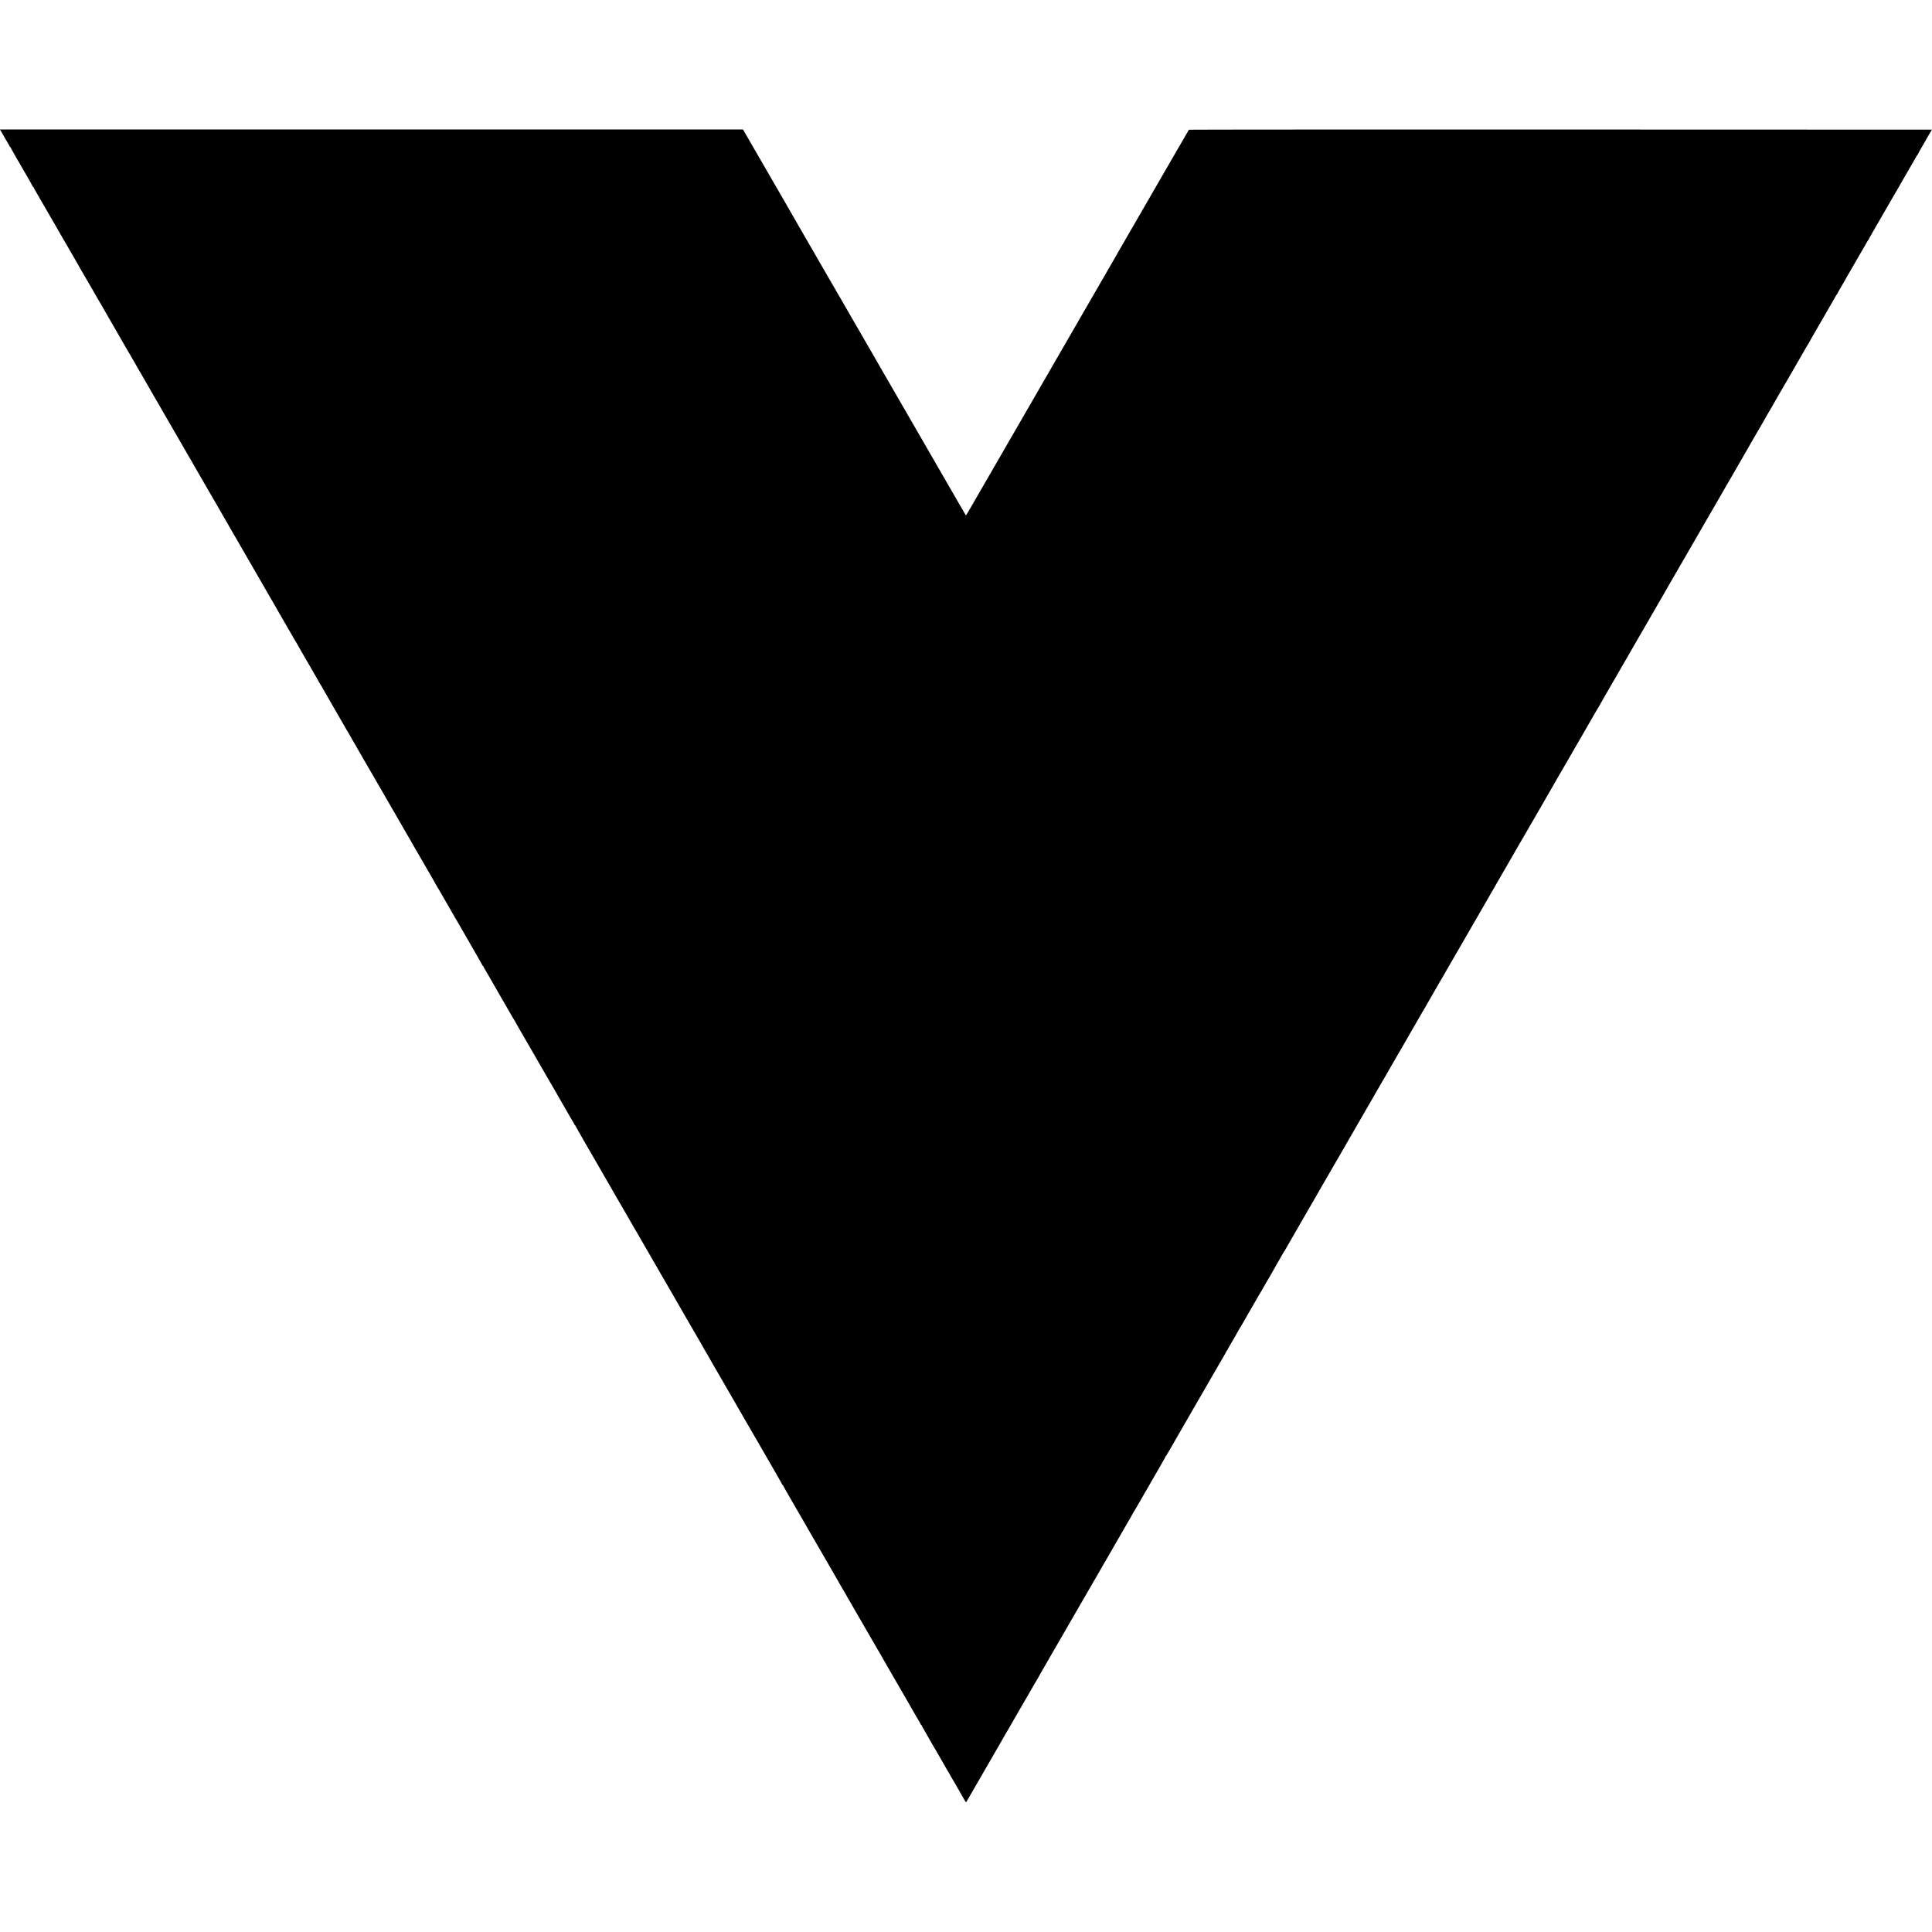
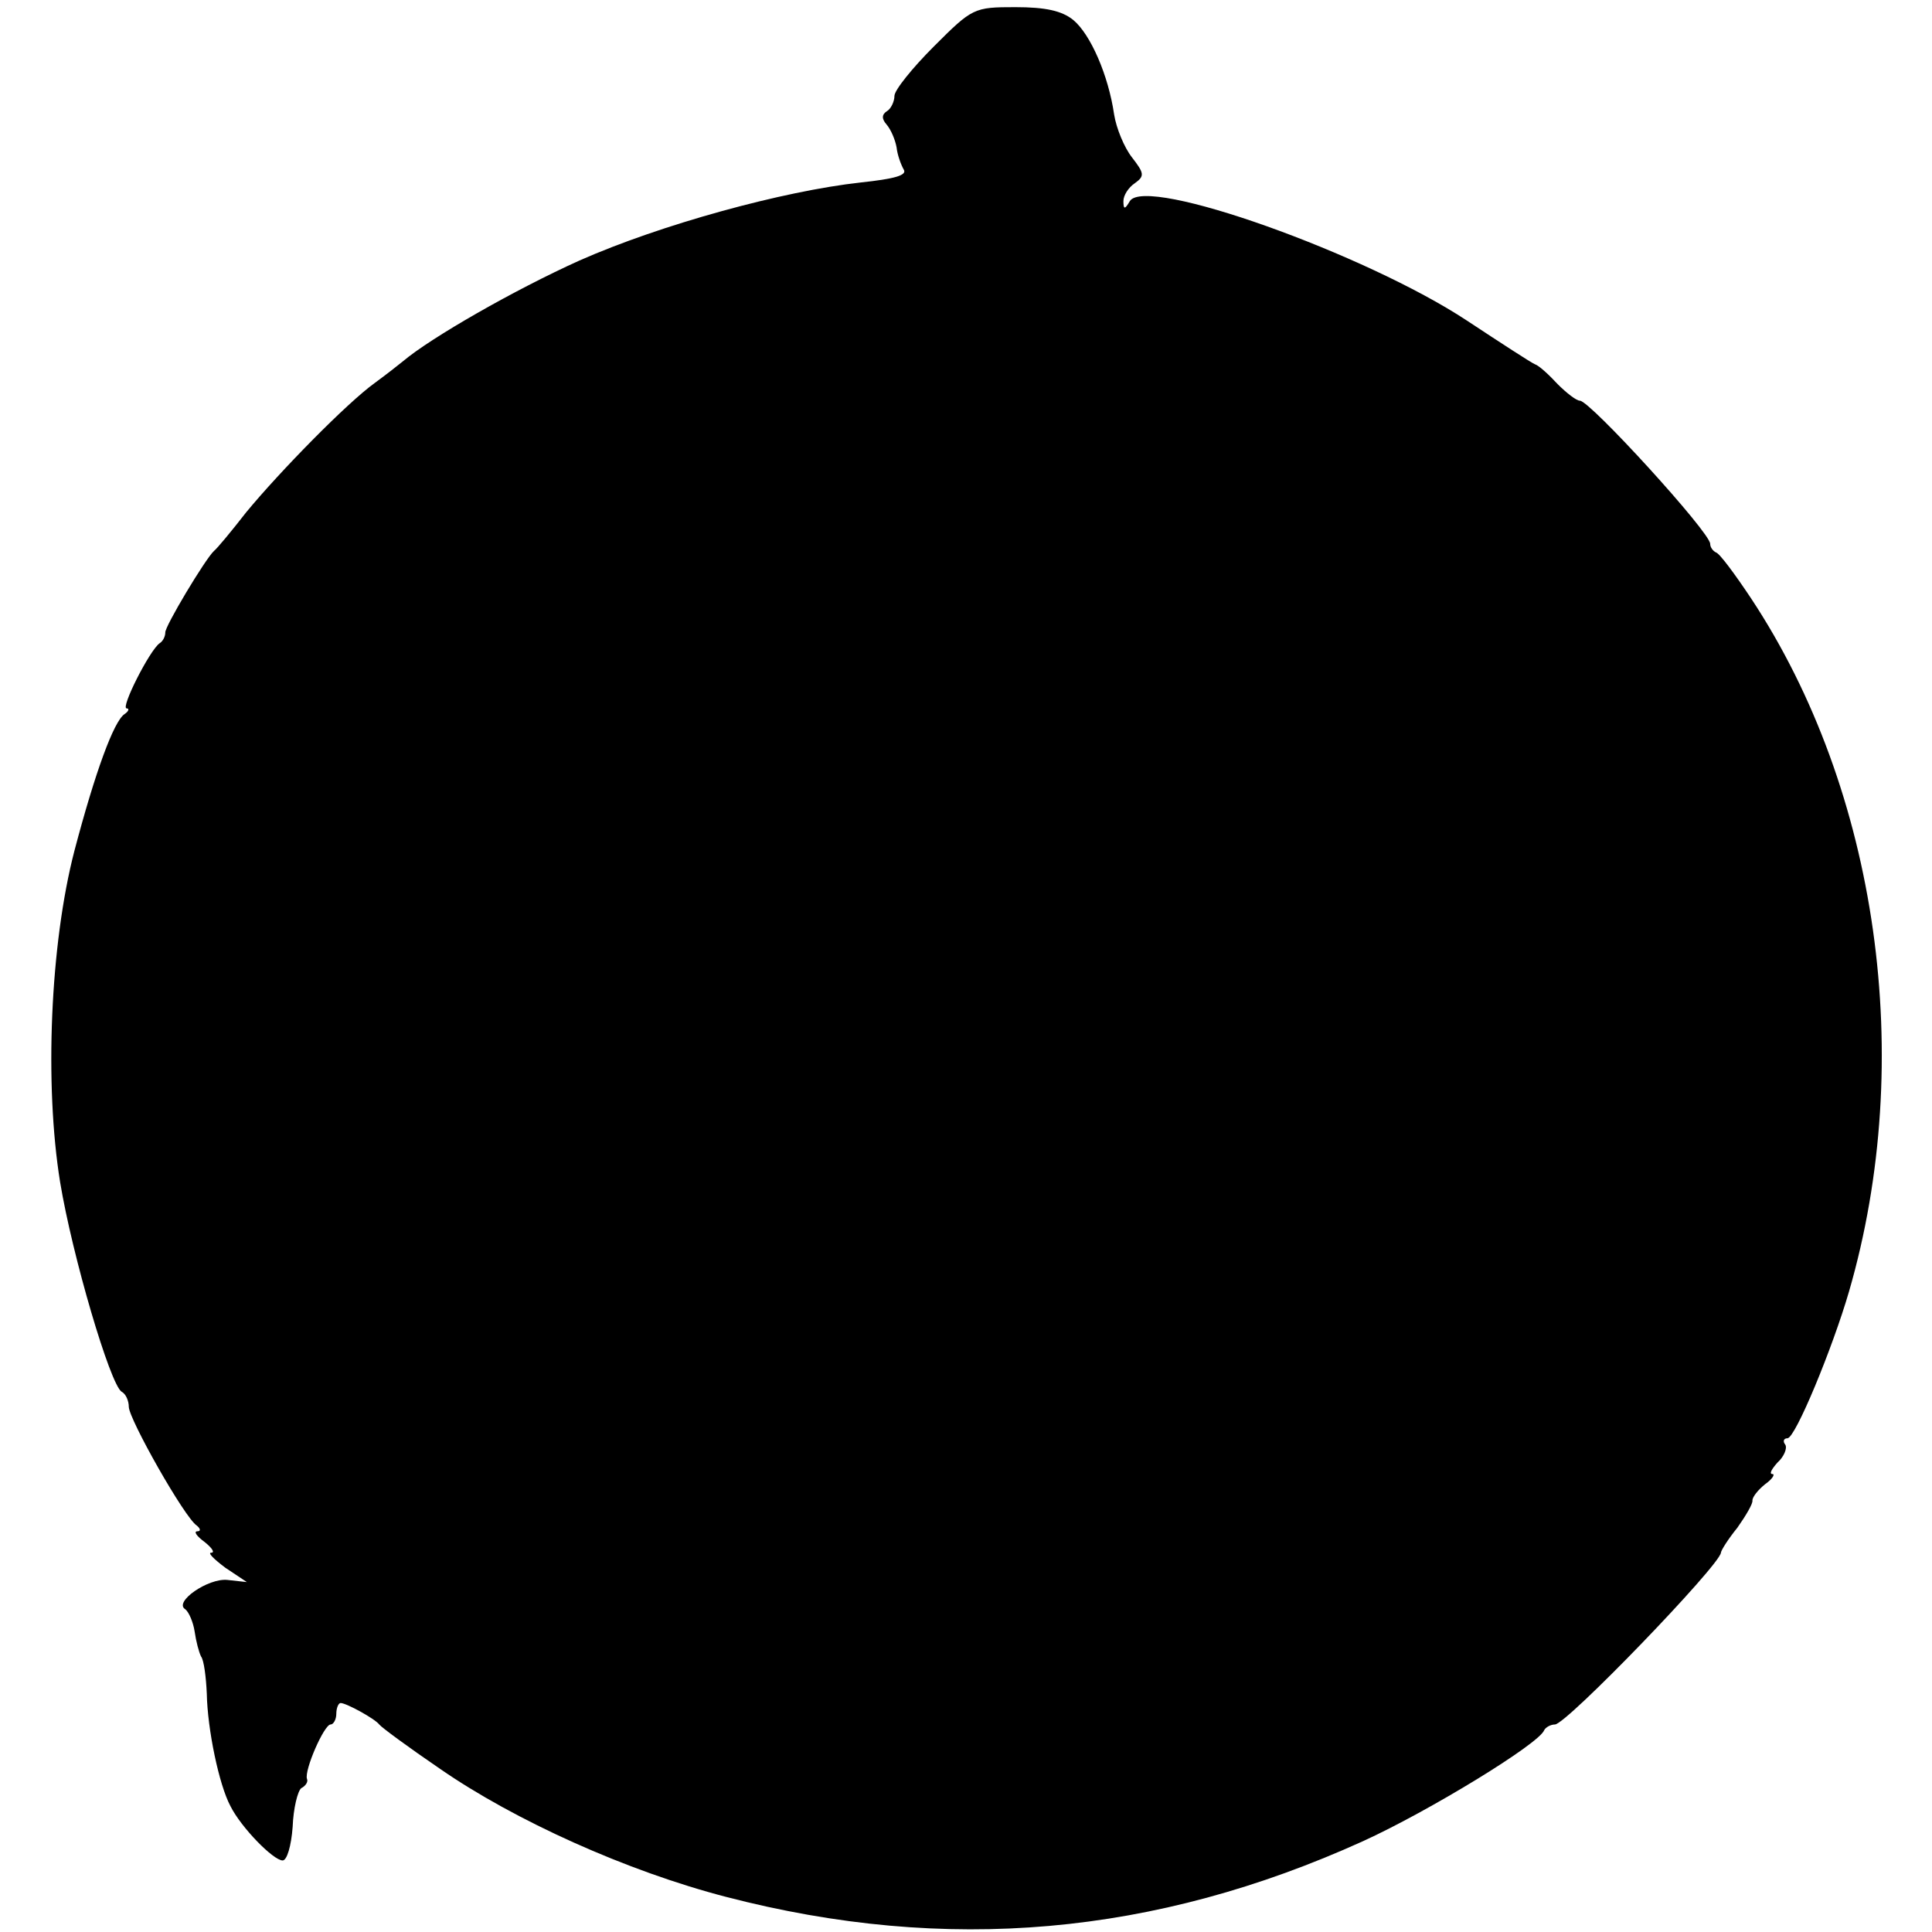
- <svg xmlns="http://www.w3.org/2000/svg" version="1.0" width="16pt" height="16pt" viewBox="0 0 16 16" preserveAspectRatio="xMidYMid meet">
-   <g transform="translate(0,16) scale(0.00032,-0.00032)" fill="#000000" stroke="none">
-     <path d="M18 46618 c45 -75 122 -207 122 -211 0 -2 25 -45 55 -95 30 -50 55 -96 55 -102 0 -5 5 -10 10 -10 6 0 10 -4 10 -9 0 -5 73 -135 161 -288 89 -153 173 -298 187 -323 14 -25 32 -57 41 -72 88 -149 187 -324 189 -335 2 -7 8 -13 13 -13 5 0 9 -4 9 -10 0 -5 46 -89 103 -187 175 -302 490 -846 507 -876 8 -16 20 -36 25 -45 28 -46 290 -498 339 -585 13 -23 74 -129 136 -236 61 -107 123 -215 137 -240 14 -25 29 -50 33 -56 5 -5 23 -37 40 -70 18 -33 38 -67 44 -75 11 -16 21 -33 63 -109 14 -25 29 -50 33 -56 4 -5 21 -35 38 -65 55 -100 261 -455 269 -465 4 -5 14 -21 20 -35 15 -29 41 -75 103 -180 24 -41 52 -88 60 -105 9 -16 57 -100 107 -185 112 -193 362 -626 380 -660 8 -14 23 -38 33 -55 11 -16 23 -37 27 -45 4 -8 26 -46 48 -85 23 -38 53 -90 67 -115 46 -81 64 -113 178 -310 62 -107 121 -210 132 -227 37 -67 56 -99 85 -148 16 -27 32 -57 36 -65 4 -8 15 -27 25 -42 9 -15 53 -89 96 -165 44 -76 177 -307 296 -513 120 -206 268 -463 330 -570 131 -227 117 -203 200 -348 36 -62 73 -125 82 -140 10 -15 21 -34 25 -42 4 -8 20 -37 36 -65 17 -27 38 -65 48 -82 49 -85 64 -111 87 -153 13 -25 28 -49 32 -55 4 -5 78 -134 165 -285 87 -151 166 -288 176 -305 10 -16 26 -43 35 -59 9 -17 125 -217 257 -445 132 -229 253 -441 270 -471 17 -30 45 -79 64 -108 18 -29 33 -54 33 -57 0 -2 20 -37 44 -77 24 -40 123 -212 221 -383 97 -170 190 -330 205 -355 16 -25 39 -65 53 -90 13 -25 81 -144 152 -265 70 -121 137 -238 150 -260 12 -22 37 -65 55 -95 18 -30 43 -73 55 -95 12 -22 48 -85 80 -140 77 -132 163 -280 190 -330 13 -22 71 -123 130 -225 59 -102 116 -199 126 -217 10 -17 29 -50 43 -72 15 -22 26 -43 26 -45 0 -2 27 -50 60 -106 33 -56 60 -103 60 -105 0 -2 55 -98 90 -155 8 -14 182 -316 239 -414 13 -22 45 -79 72 -124 27 -46 49 -86 49 -89 0 -2 14 -24 30 -48 16 -24 30 -46 30 -49 0 -5 74 -135 100 -176 5 -8 24 -42 43 -75 50 -88 58 -101 262 -455 104 -179 199 -345 213 -370 14 -25 28 -49 32 -55 4 -5 17 -26 28 -45 10 -19 62 -109 114 -200 114 -197 133 -230 170 -295 16 -27 33 -57 38 -65 17 -28 96 -165 103 -180 4 -8 16 -28 26 -45 10 -16 77 -131 148 -255 72 -124 181 -313 243 -420 62 -107 121 -209 131 -227 35 -62 323 -560 392 -678 38 -66 83 -145 100 -175 16 -30 33 -59 37 -65 4 -5 17 -27 29 -47 34 -61 56 -100 90 -156 17 -29 31 -55 31 -57 0 -2 17 -32 39 -67 21 -35 134 -229 251 -433 117 -203 235 -407 261 -451 27 -45 49 -85 49 -88 0 -4 8 -19 19 -34 15 -21 200 -341 309 -533 10 -19 33 -58 51 -87 17 -29 31 -54 31 -56 0 -2 25 -44 55 -94 30 -50 55 -95 55 -98 0 -4 6 -15 14 -23 7 -9 27 -41 43 -71 17 -30 170 -297 342 -594 171 -296 311 -542 311 -547 0 -5 5 -9 10 -9 6 0 10 -4 10 -10 0 -5 22 -47 49 -92 27 -46 58 -99 68 -118 24 -43 81 -140 93 -160 5 -8 66 -114 135 -235 69 -121 130 -227 135 -235 12 -21 259 -447 283 -490 10 -19 28 -47 38 -62 11 -14 19 -29 19 -32 0 -3 37 -69 83 -148 99 -170 305 -526 337 -583 13 -22 31 -53 41 -70 11 -16 22 -37 26 -45 7 -14 82 -146 103 -180 14 -24 181 -311 205 -355 13 -22 46 -80 75 -130 29 -49 64 -110 78 -135 14 -25 51 -88 82 -140 31 -52 59 -102 63 -110 4 -8 18 -33 31 -55 205 -353 284 -489 309 -535 17 -30 45 -78 62 -106 18 -28 36 -60 39 -72 4 -12 12 -22 17 -22 5 0 9 -4 9 -10 0 -5 109 -197 241 -427 133 -230 250 -431 259 -448 51 -90 222 -385 280 -485 37 -63 78 -135 92 -160 14 -25 67 -117 118 -205 51 -88 101 -175 111 -193 34 -58 55 -95 149 -257 51 -88 101 -173 110 -190 9 -16 76 -131 147 -255 72 -124 140 -241 151 -260 61 -108 281 -489 355 -615 38 -66 77 -133 87 -150 35 -63 91 -161 100 -175 14 -23 99 -169 128 -220 54 -97 135 -235 142 -245 4 -5 20 -32 35 -60 26 -48 238 -416 276 -480 10 -16 26 -46 37 -65 30 -53 382 -661 403 -695 10 -16 22 -37 26 -45 4 -8 26 -48 50 -88 24 -41 43 -75 43 -77 0 -2 22 -40 50 -85 27 -45 50 -84 50 -86 0 -3 38 -69 83 -147 84 -142 302 -520 340 -587 10 -19 34 -60 52 -90 18 -30 44 -75 57 -100 14 -25 45 -79 70 -120 25 -41 56 -96 70 -121 14 -25 77 -133 138 -240 62 -107 122 -210 132 -229 25 -43 310 -535 337 -581 11 -19 26 -45 34 -59 17 -32 238 -414 266 -460 11 -19 24 -41 28 -49 3 -7 75 -133 160 -278 84 -146 153 -269 153 -274 0 -5 5 -9 10 -9 6 0 10 -4 10 -10 0 -5 82 -150 181 -322 182 -314 201 -346 240 -415 12 -21 80 -139 152 -263 71 -124 141 -245 155 -270 14 -25 28 -49 32 -55 6 -8 145 -248 220 -380 37 -66 209 -362 229 -395 11 -19 24 -42 28 -49 4 -8 67 -118 140 -243 73 -125 133 -230 133 -233 0 -2 15 -28 33 -57 19 -29 47 -78 64 -108 17 -30 53 -93 79 -139 53 -90 82 -141 157 -272 82 -142 115 -199 381 -659 142 -245 268 -463 281 -485 12 -22 71 -125 132 -230 60 -104 172 -298 248 -430 76 -132 146 -253 156 -270 11 -16 22 -36 26 -44 3 -8 30 -54 60 -103 29 -49 53 -91 53 -93 0 -3 18 -34 40 -70 22 -36 40 -67 40 -69 0 -2 37 -66 81 -142 45 -77 98 -168 119 -204 20 -36 47 -81 58 -100 12 -19 27 -47 33 -62 6 -16 15 -28 20 -28 5 0 9 -4 9 -9 0 -6 63 -118 140 -251 77 -133 140 -243 140 -245 0 -2 18 -33 41 -70 22 -37 49 -83 60 -101 10 -19 29 -51 40 -71 25 -45 109 -189 126 -218 7 -11 17 -29 22 -40 6 -11 22 -38 35 -60 14 -22 37 -62 52 -90 14 -27 35 -62 45 -77 11 -14 19 -29 19 -32 0 -3 18 -35 40 -71 22 -36 40 -67 40 -69 0 -2 19 -35 42 -72 23 -38 55 -94 72 -124 26 -47 139 -244 171 -298 6 -9 21 -36 34 -60 28 -48 37 -51 51 -19 6 12 19 36 29 52 10 17 27 46 38 65 11 19 104 181 208 360 103 179 199 345 213 370 14 25 42 74 64 109 21 34 38 65 38 67 0 2 18 33 40 69 22 36 40 67 40 69 0 3 177 310 199 346 16 26 136 234 140 244 2 5 25 44 52 88 27 44 49 81 49 84 0 2 18 34 40 70 22 36 40 67 40 69 0 2 20 36 43 77 35 58 169 289 297 513 9 17 50 86 90 155 40 69 86 150 103 180 16 30 35 62 41 70 6 8 16 24 22 35 35 64 72 129 167 293 59 100 116 199 127 220 11 20 30 53 41 72 43 72 1070 1850 1121 1940 14 25 65 113 113 195 48 83 96 166 107 185 10 19 28 50 38 68 11 18 73 124 137 235 64 111 175 303 246 427 71 124 173 299 225 390 52 91 116 202 143 248 27 45 49 85 49 89 0 4 6 14 14 22 7 9 28 43 46 76 26 47 251 436 378 655 11 19 29 51 40 70 11 19 101 176 201 348 99 172 181 317 181 323 0 5 5 9 10 9 6 0 10 5 10 11 0 6 8 23 18 37 11 15 32 52 49 82 16 30 130 228 253 440 122 212 234 405 248 430 13 25 39 70 57 100 39 65 69 117 130 225 25 44 50 87 55 95 12 19 78 134 220 380 61 107 129 224 150 260 161 277 222 382 246 425 15 28 47 83 71 123 24 41 43 78 43 83 0 5 4 9 8 9 4 0 13 12 19 28 7 15 23 45 36 67 66 110 277 478 277 483 0 3 6 13 14 21 7 9 27 41 43 71 17 30 45 80 63 110 34 57 375 649 394 685 6 11 16 27 22 35 6 8 26 42 44 75 18 33 41 74 51 90 10 17 24 41 32 55 54 97 72 128 88 152 11 14 19 28 19 30 0 3 79 141 175 308 96 167 175 305 175 308 0 3 6 13 14 21 7 9 26 39 41 66 33 60 276 483 338 587 24 40 46 80 50 88 4 8 13 24 20 35 14 23 95 163 125 215 11 19 52 91 92 160 40 69 80 139 90 155 9 17 103 179 207 360 105 182 200 346 211 365 103 181 463 802 489 845 7 11 15 27 19 35 4 8 29 51 55 95 64 110 828 1433 848 1470 9 17 24 41 33 55 9 14 29 48 45 77 15 28 52 93 82 145 30 51 62 107 71 123 17 30 231 398 400 690 51 88 103 179 115 202 12 23 26 48 32 55 6 7 24 38 40 68 17 30 61 107 98 170 37 63 84 144 103 180 19 36 41 72 48 81 8 8 14 18 14 21 0 4 27 51 59 106 32 55 72 124 89 154 16 29 71 125 122 213 51 88 104 180 118 205 13 25 28 50 32 55 4 6 17 26 28 45 11 19 45 80 77 135 31 55 66 116 77 135 11 19 88 152 171 295 401 694 620 1072 650 1125 11 19 87 152 170 295 83 143 158 273 166 288 9 16 21 36 26 45 6 9 31 52 55 96 25 43 54 94 66 115 11 20 95 164 186 321 91 157 173 299 182 315 9 17 26 46 37 65 12 19 66 114 121 210 56 96 108 186 117 200 8 14 24 40 34 59 24 45 383 664 412 713 5 9 17 29 26 45 15 28 120 210 241 419 36 61 68 117 72 125 4 8 12 23 19 34 35 57 245 420 262 453 11 20 35 61 53 90 17 29 32 54 32 56 0 3 28 51 62 108 33 57 70 119 80 138 10 19 23 42 28 50 5 8 32 53 59 100 27 47 149 258 271 470 122 212 234 405 248 430 30 53 62 108 80 135 6 11 15 27 19 35 4 8 85 150 181 315 96 165 187 323 202 350 31 56 116 202 130 225 5 8 25 42 43 75 19 33 92 159 162 280 149 257 157 271 202 350 19 33 38 67 43 75 9 14 228 392 275 475 12 22 55 96 95 165 40 69 80 139 90 155 24 42 202 350 221 383 9 15 27 47 41 72 14 25 75 131 136 236 61 106 121 210 134 232 99 172 271 470 279 482 5 8 23 40 40 70 18 30 81 141 142 245 60 105 121 210 135 235 14 25 71 124 127 220 56 96 143 247 194 335 51 88 96 167 102 175 14 24 180 311 204 355 23 43 340 590 356 615 5 8 50 87 101 175 171 301 517 898 582 1008 25 43 46 81 46 83 0 2 12 23 27 47 14 23 40 67 56 97 16 30 35 62 42 70 7 8 15 22 18 30 4 8 20 38 37 65 16 28 33 57 37 65 6 12 111 196 143 250 5 8 55 95 112 193 57 98 113 195 126 215 12 20 27 46 32 57 6 11 14 27 20 35 5 8 76 130 156 270 80 140 165 287 187 325 23 39 52 90 66 115 13 25 30 52 37 61 8 8 14 18 14 21 0 4 41 77 92 165 50 87 175 302 276 478 101 176 208 360 236 408 28 49 67 117 86 152 19 35 41 70 48 77 6 6 12 15 12 19 0 7 124 224 167 291 12 21 23 40 23 42 0 2 21 40 46 83 26 43 55 92 64 109 54 95 327 568 354 614 19 30 45 75 59 100 71 128 82 145 89 148 4 2 8 8 8 13 0 5 42 82 94 172 311 538 496 858 518 897 14 25 40 70 58 100 18 30 42 71 53 90 10 19 79 139 152 265 73 127 142 246 153 265 10 19 43 76 72 125 29 50 63 108 75 130 65 116 80 140 87 143 4 2 8 8 8 12 0 8 114 212 140 250 6 8 14 24 20 35 5 11 54 97 108 190 l100 170 -9611 3 c-5286 1 -9614 -1 -9618 -5 -5 -6 -419 -719 -619 -1068 -89 -155 -267 -463 -323 -560 -38 -66 -81 -140 -95 -165 -31 -56 -263 -457 -526 -910 -110 -190 -224 -388 -254 -440 -29 -52 -61 -109 -71 -125 -23 -39 -243 -420 -268 -465 -11 -19 -204 -352 -428 -740 -224 -388 -477 -826 -563 -975 -85 -148 -185 -322 -222 -385 -37 -63 -120 -207 -185 -320 -65 -113 -177 -306 -248 -430 -72 -124 -172 -297 -222 -385 -51 -88 -142 -245 -202 -350 -131 -226 -247 -427 -408 -705 -65 -113 -249 -432 -410 -710 -160 -278 -388 -673 -506 -877 -118 -205 -216 -373 -219 -373 -3 0 -52 82 -109 183 -58 100 -144 250 -192 332 -95 164 -402 696 -647 1120 -85 149 -228 396 -317 550 -212 365 -982 1700 -1008 1745 -10 19 -43 76 -72 125 -29 50 -64 110 -77 135 -14 25 -63 110 -110 190 -47 80 -96 165 -110 190 -14 25 -99 171 -188 325 -89 154 -174 300 -188 325 -13 25 -64 113 -112 195 -48 83 -140 242 -205 355 -65 113 -183 317 -263 454 -79 137 -152 264 -163 282 -50 89 -335 583 -354 614 -12 19 -34 58 -50 85 -15 28 -129 226 -253 440 -124 215 -235 408 -247 430 -12 22 -69 121 -127 220 -58 99 -226 389 -373 645 -148 256 -324 561 -392 678 -67 117 -134 232 -147 255 -13 23 -33 59 -46 80 l-22 37 -9615 0 -9615 0 20 -32z" />
+ <svg xmlns="http://www.w3.org/2000/svg" version="1.0" width="270pt" height="270pt" viewBox="0 0 270 270" preserveAspectRatio="xMidYMid meet">
+   <g transform="translate(0,270) scale(0.1,-0.1)" fill="#000000" stroke="none">
+     <path d="M1305 2635 c-30 -30 -55 -61 -55 -69 0 -8 -5 -18 -10 -21 -8 -5 -8 -11 -1 -19 6 -7 12 -21 14 -32 1 -10 6 -24 10 -31 5 -8 -13 -13 -60 -18 -109 -12 -280 -59 -393 -109 -91 -41 -208 -108 -247 -141 -6 -5 -24 -19 -39 -30 -39 -28 -133 -124 -180 -181 -21 -27 -41 -51 -45 -54 -12 -11 -69 -106 -68 -114 0 -5 -3 -12 -8 -15 -14 -10 -55 -91 -46 -91 4 0 3 -4 -3 -8 -15 -10 -41 -81 -70 -191 -34 -131 -42 -327 -20 -463 17 -103 70 -283 86 -293 6 -3 10 -13 10 -21 0 -17 78 -155 95 -166 5 -4 6 -8 1 -8 -6 0 -1 -7 10 -15 10 -8 15 -15 9 -15 -5 0 4 -9 20 -21 l30 -20 -27 3 c-27 3 -76 -31 -59 -41 5 -4 11 -18 13 -31 2 -14 6 -29 9 -35 4 -5 7 -29 8 -52 1 -50 17 -127 33 -157 15 -30 60 -76 73 -76 6 0 12 20 14 47 1 26 7 50 12 54 6 3 10 9 8 13 -4 12 24 76 33 76 4 0 8 7 8 15 0 8 3 15 6 15 8 0 48 -22 54 -30 3 -4 41 -32 85 -62 104 -72 261 -143 400 -179 308 -80 599 -54 890 78 92 42 246 136 253 155 2 4 9 8 15 8 16 0 230 222 232 240 0 3 10 19 23 35 12 17 22 34 21 38 0 5 8 15 18 23 10 7 14 14 10 14 -5 0 -1 7 7 16 9 8 14 20 11 25 -4 5 -2 9 3 9 11 0 63 126 86 205 94 324 41 700 -137 969 -22 33 -44 63 -49 64 -4 2 -8 7 -8 12 0 16 -168 200 -182 200 -5 0 -19 11 -31 23 -12 13 -26 26 -32 28 -5 2 -48 30 -95 61 -141 93 -448 203 -471 167 -7 -12 -9 -12 -9 0 0 8 7 19 16 25 14 10 13 14 -4 36 -11 14 -22 41 -25 60 -8 55 -33 112 -57 132 -16 13 -39 18 -81 18 -58 0 -60 -1 -114 -55z" />
  </g>
</svg>
